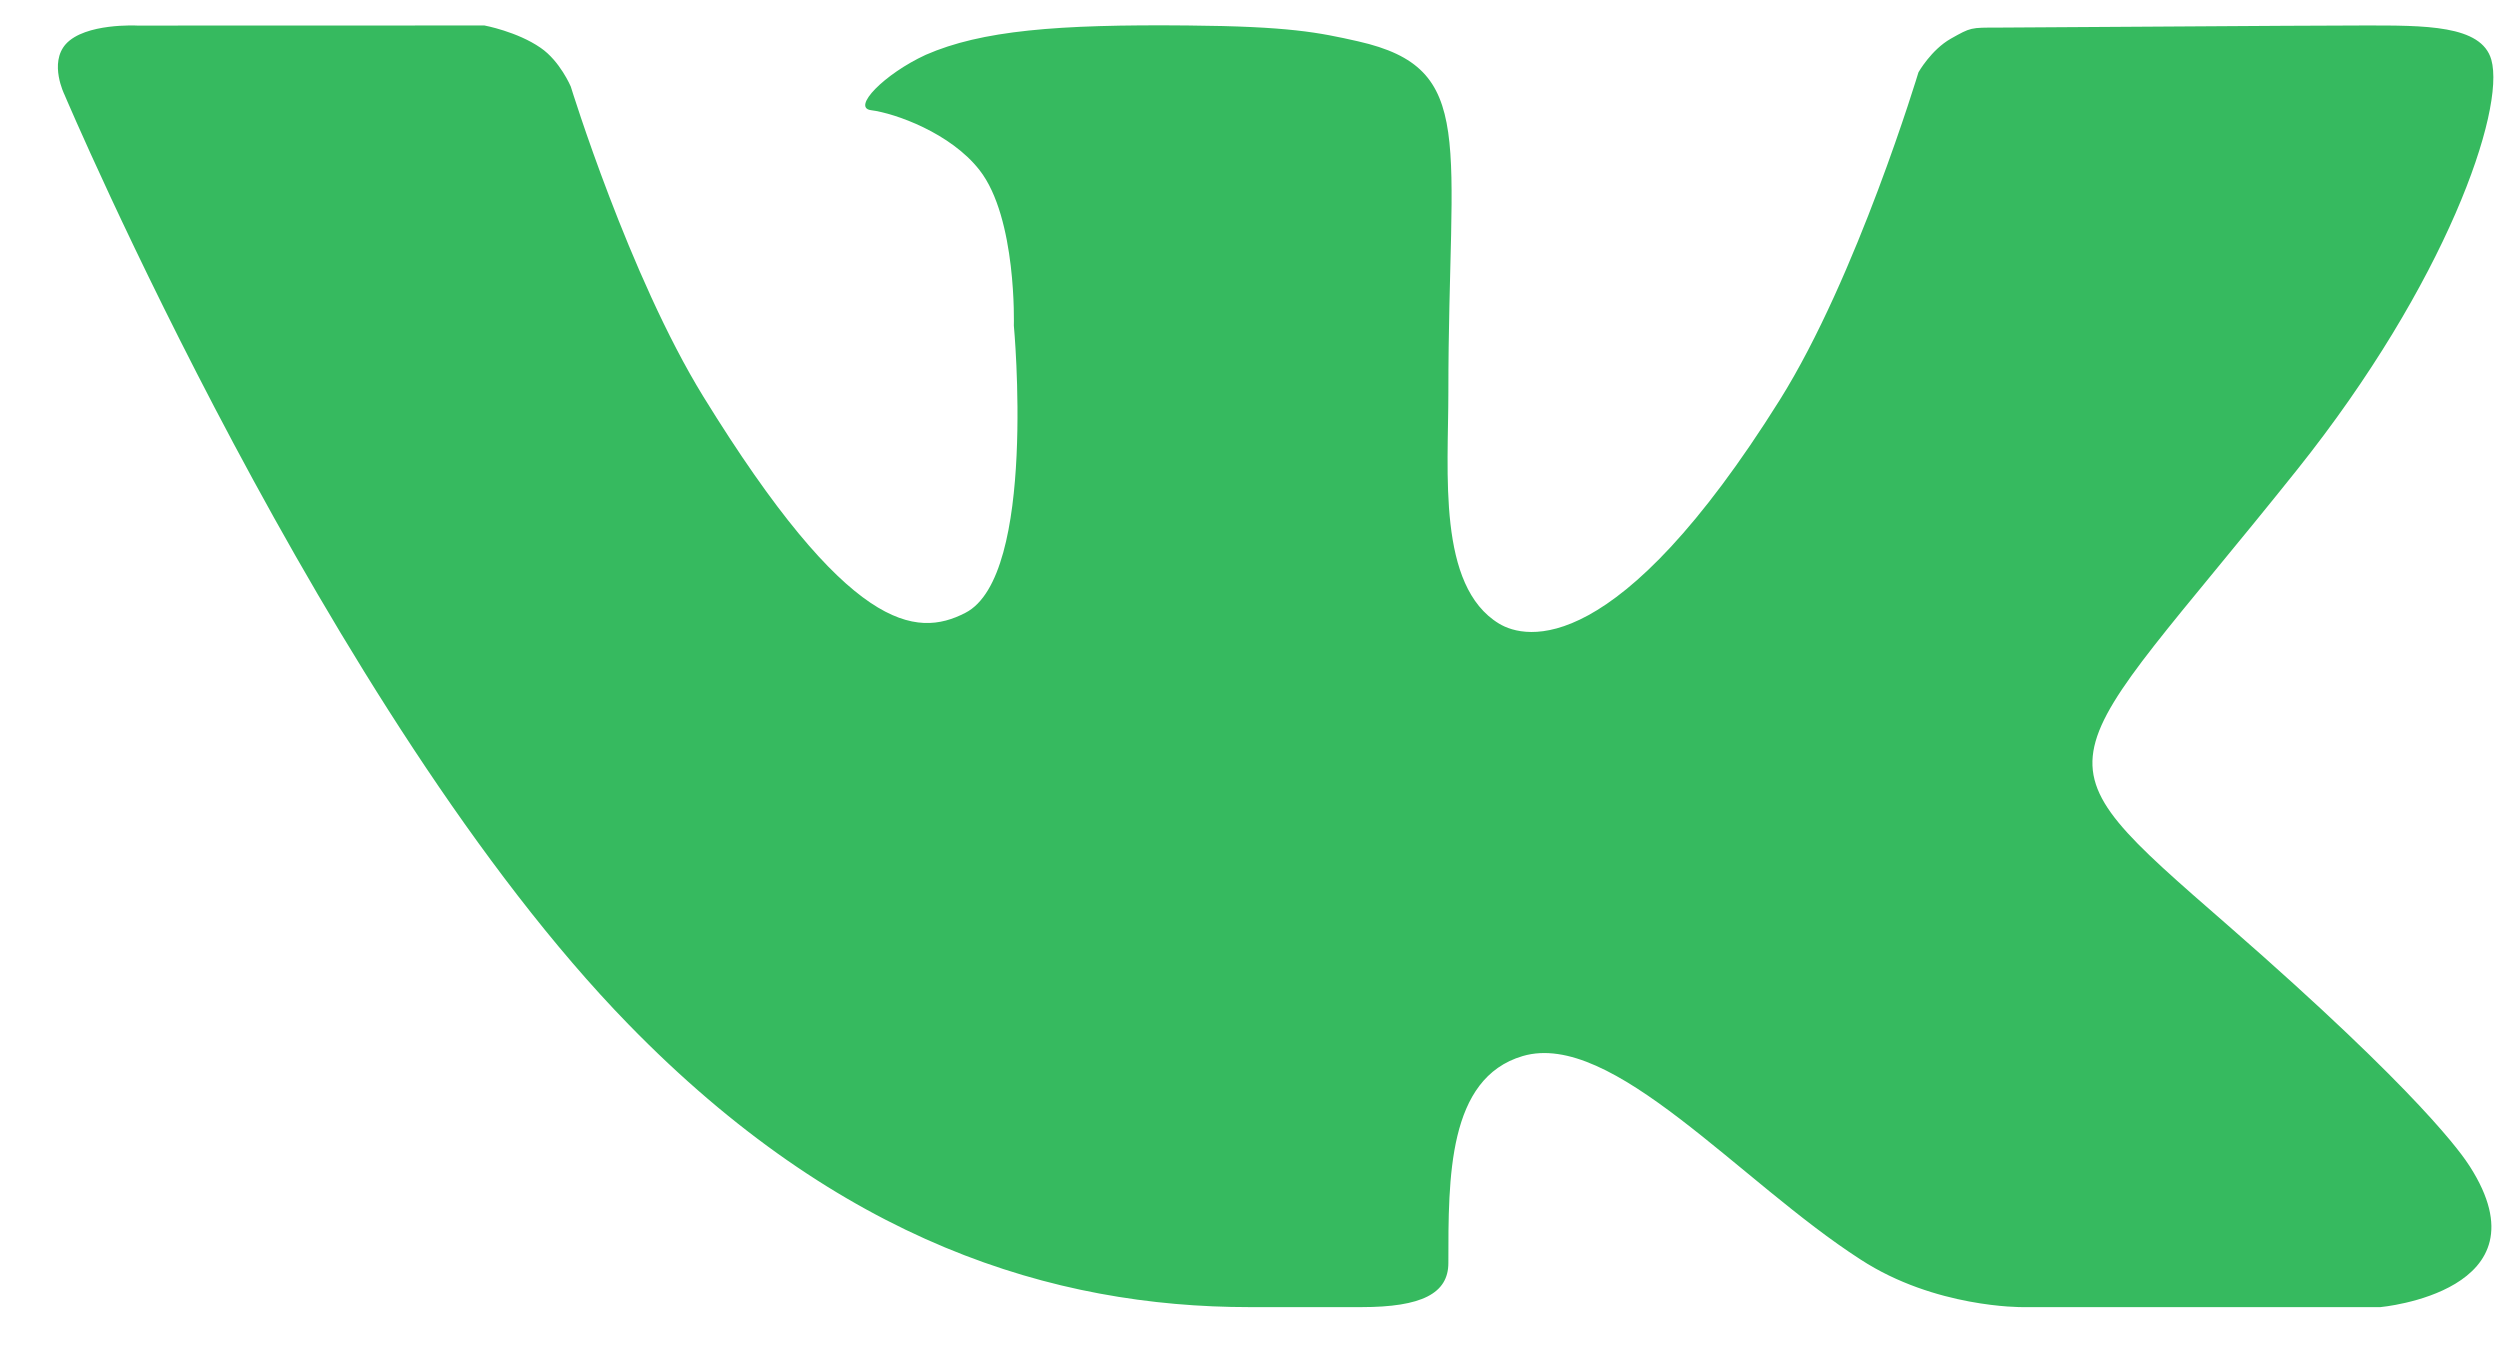
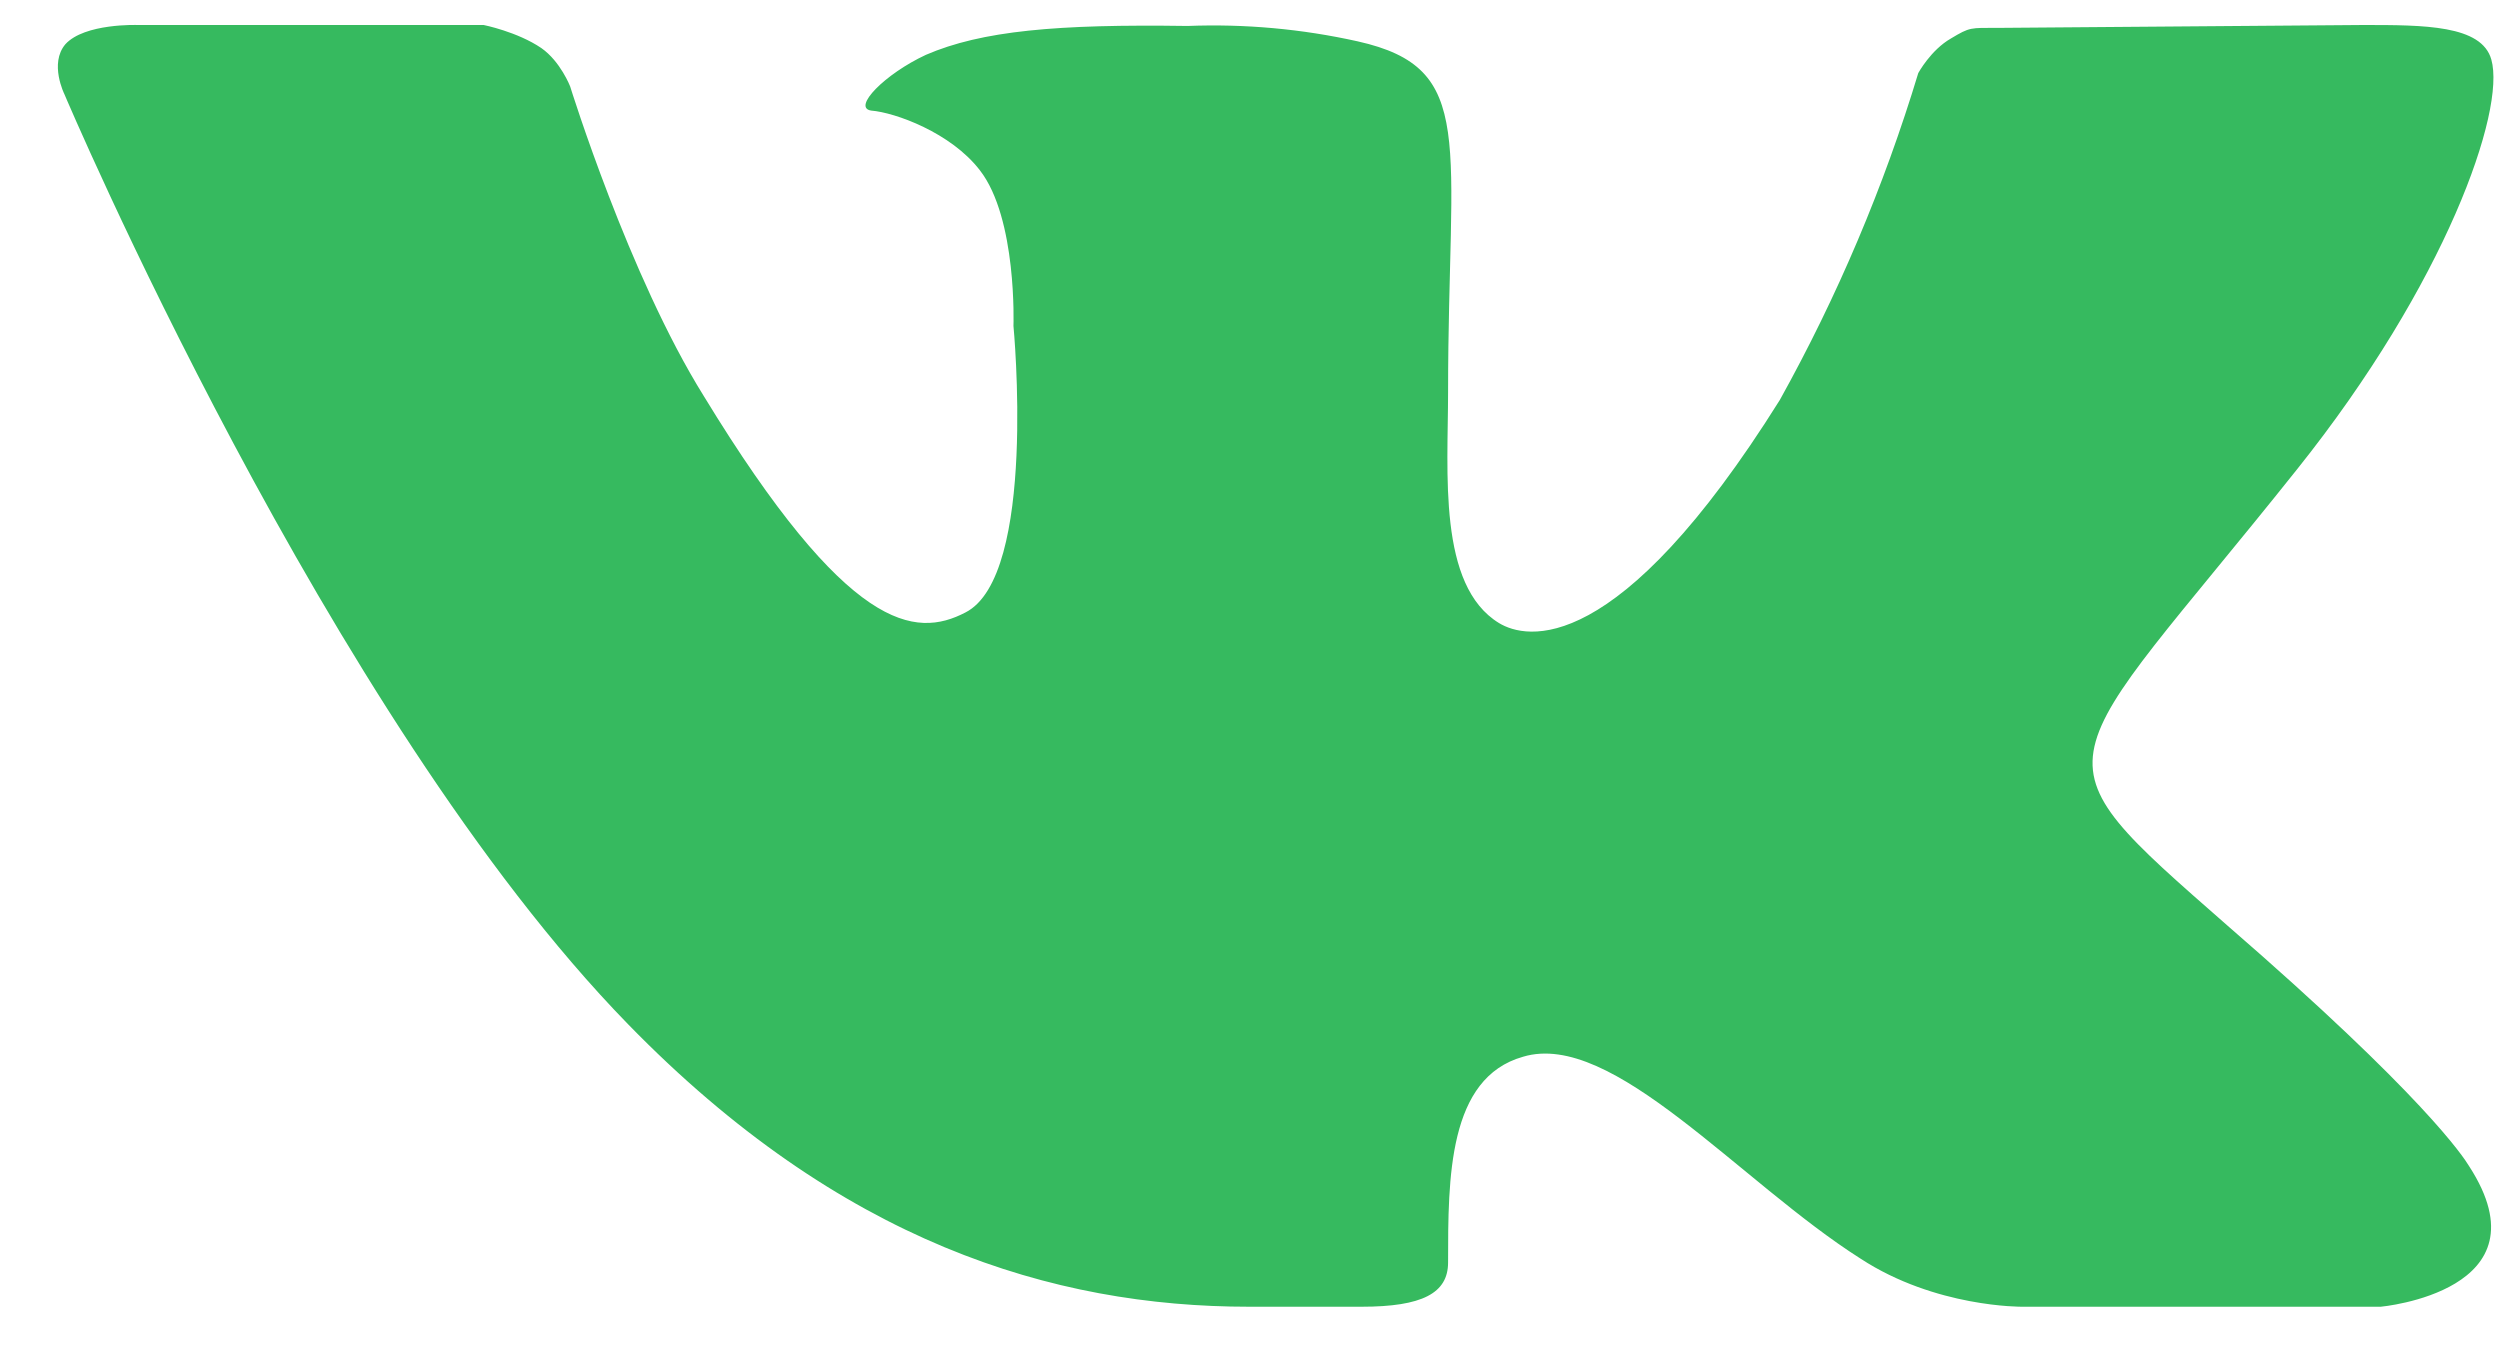
- <svg xmlns="http://www.w3.org/2000/svg" width="26" height="14" viewBox="0 0 26 14" fill="none">
-   <path d="M23.174 9.627C25.196 11.391 25.616 12.021 25.685 12.129C26.523 13.435 24.756 13.594 24.756 13.594H21.032C21.032 13.594 20.125 13.604 19.35 13.099C18.088 12.286 16.765 10.71 15.836 10.983C15.056 11.213 15.063 12.249 15.063 13.135C15.063 13.452 14.786 13.594 14.159 13.594C13.533 13.594 13.273 13.594 12.995 13.594C10.955 13.594 8.741 12.919 6.533 10.65C3.409 7.443 0.67 0.983 0.67 0.983C0.67 0.983 0.508 0.657 0.684 0.459C0.884 0.237 1.427 0.266 1.427 0.266L5.038 0.265C5.038 0.265 5.378 0.328 5.622 0.497C5.824 0.635 5.936 0.9 5.936 0.9C5.936 0.9 6.542 2.869 7.315 4.125C8.825 6.576 9.527 6.638 10.039 6.374C10.788 5.992 10.544 3.386 10.544 3.386C10.544 3.386 10.577 2.268 10.187 1.769C9.886 1.383 9.31 1.178 9.059 1.146C8.855 1.12 9.195 0.77 9.628 0.57C10.207 0.317 10.994 0.252 12.351 0.265C13.408 0.274 13.713 0.337 14.125 0.43C15.371 0.713 15.063 1.458 15.063 4.076C15.063 4.915 14.946 6.094 15.589 6.485C15.867 6.654 16.818 6.86 18.51 4.159C19.313 2.877 19.952 0.752 19.952 0.752C19.952 0.752 20.084 0.518 20.289 0.402C20.499 0.284 20.493 0.287 20.78 0.287C21.068 0.287 23.95 0.265 24.583 0.265C25.215 0.265 25.808 0.258 25.91 0.622C26.056 1.145 25.443 2.939 23.89 4.885C21.339 8.079 21.056 7.78 23.174 9.627Z" fill="#36BA5F" />
+ <svg xmlns="http://www.w3.org/2000/svg" width="26" height="14" fill="none">
+   <path fill="#36BA5F" d="M23.17 9.63c2.03 1.76 2.45 2.4 2.51 2.5.84 1.3-.92 1.46-.92 1.46h-3.73s-.9.01-1.68-.5c-1.26-.8-2.58-2.38-3.51-2.1-.78.22-.78 1.26-.78 2.14 0 .32-.27.46-.9.46h-1.17c-2.04 0-4.25-.67-6.46-2.94C3.41 7.45.67.98.67.98S.51.66.68.46c.2-.22.75-.2.75-.2h3.6s.35.07.6.24c.2.14.3.4.3.4s.61 1.97 1.39 3.22c1.5 2.46 2.2 2.52 2.72 2.25.75-.38.5-2.98.5-2.98s.04-1.12-.35-1.62c-.3-.39-.88-.6-1.13-.62-.2-.03.14-.38.57-.58.58-.25 1.36-.32 2.72-.3a6.9 6.9 0 0 1 1.77.16c1.25.28.94 1.03.94 3.65 0 .83-.11 2.01.53 2.4.28.17 1.23.38 2.92-2.32a17.3 17.3 0 0 0 1.44-3.4s.13-.24.34-.36c.2-.12.2-.11.49-.11l3.8-.03c.63 0 1.23 0 1.33.36.15.53-.47 2.32-2.02 4.26-2.55 3.2-2.83 2.9-.72 4.75Z" />
</svg>
